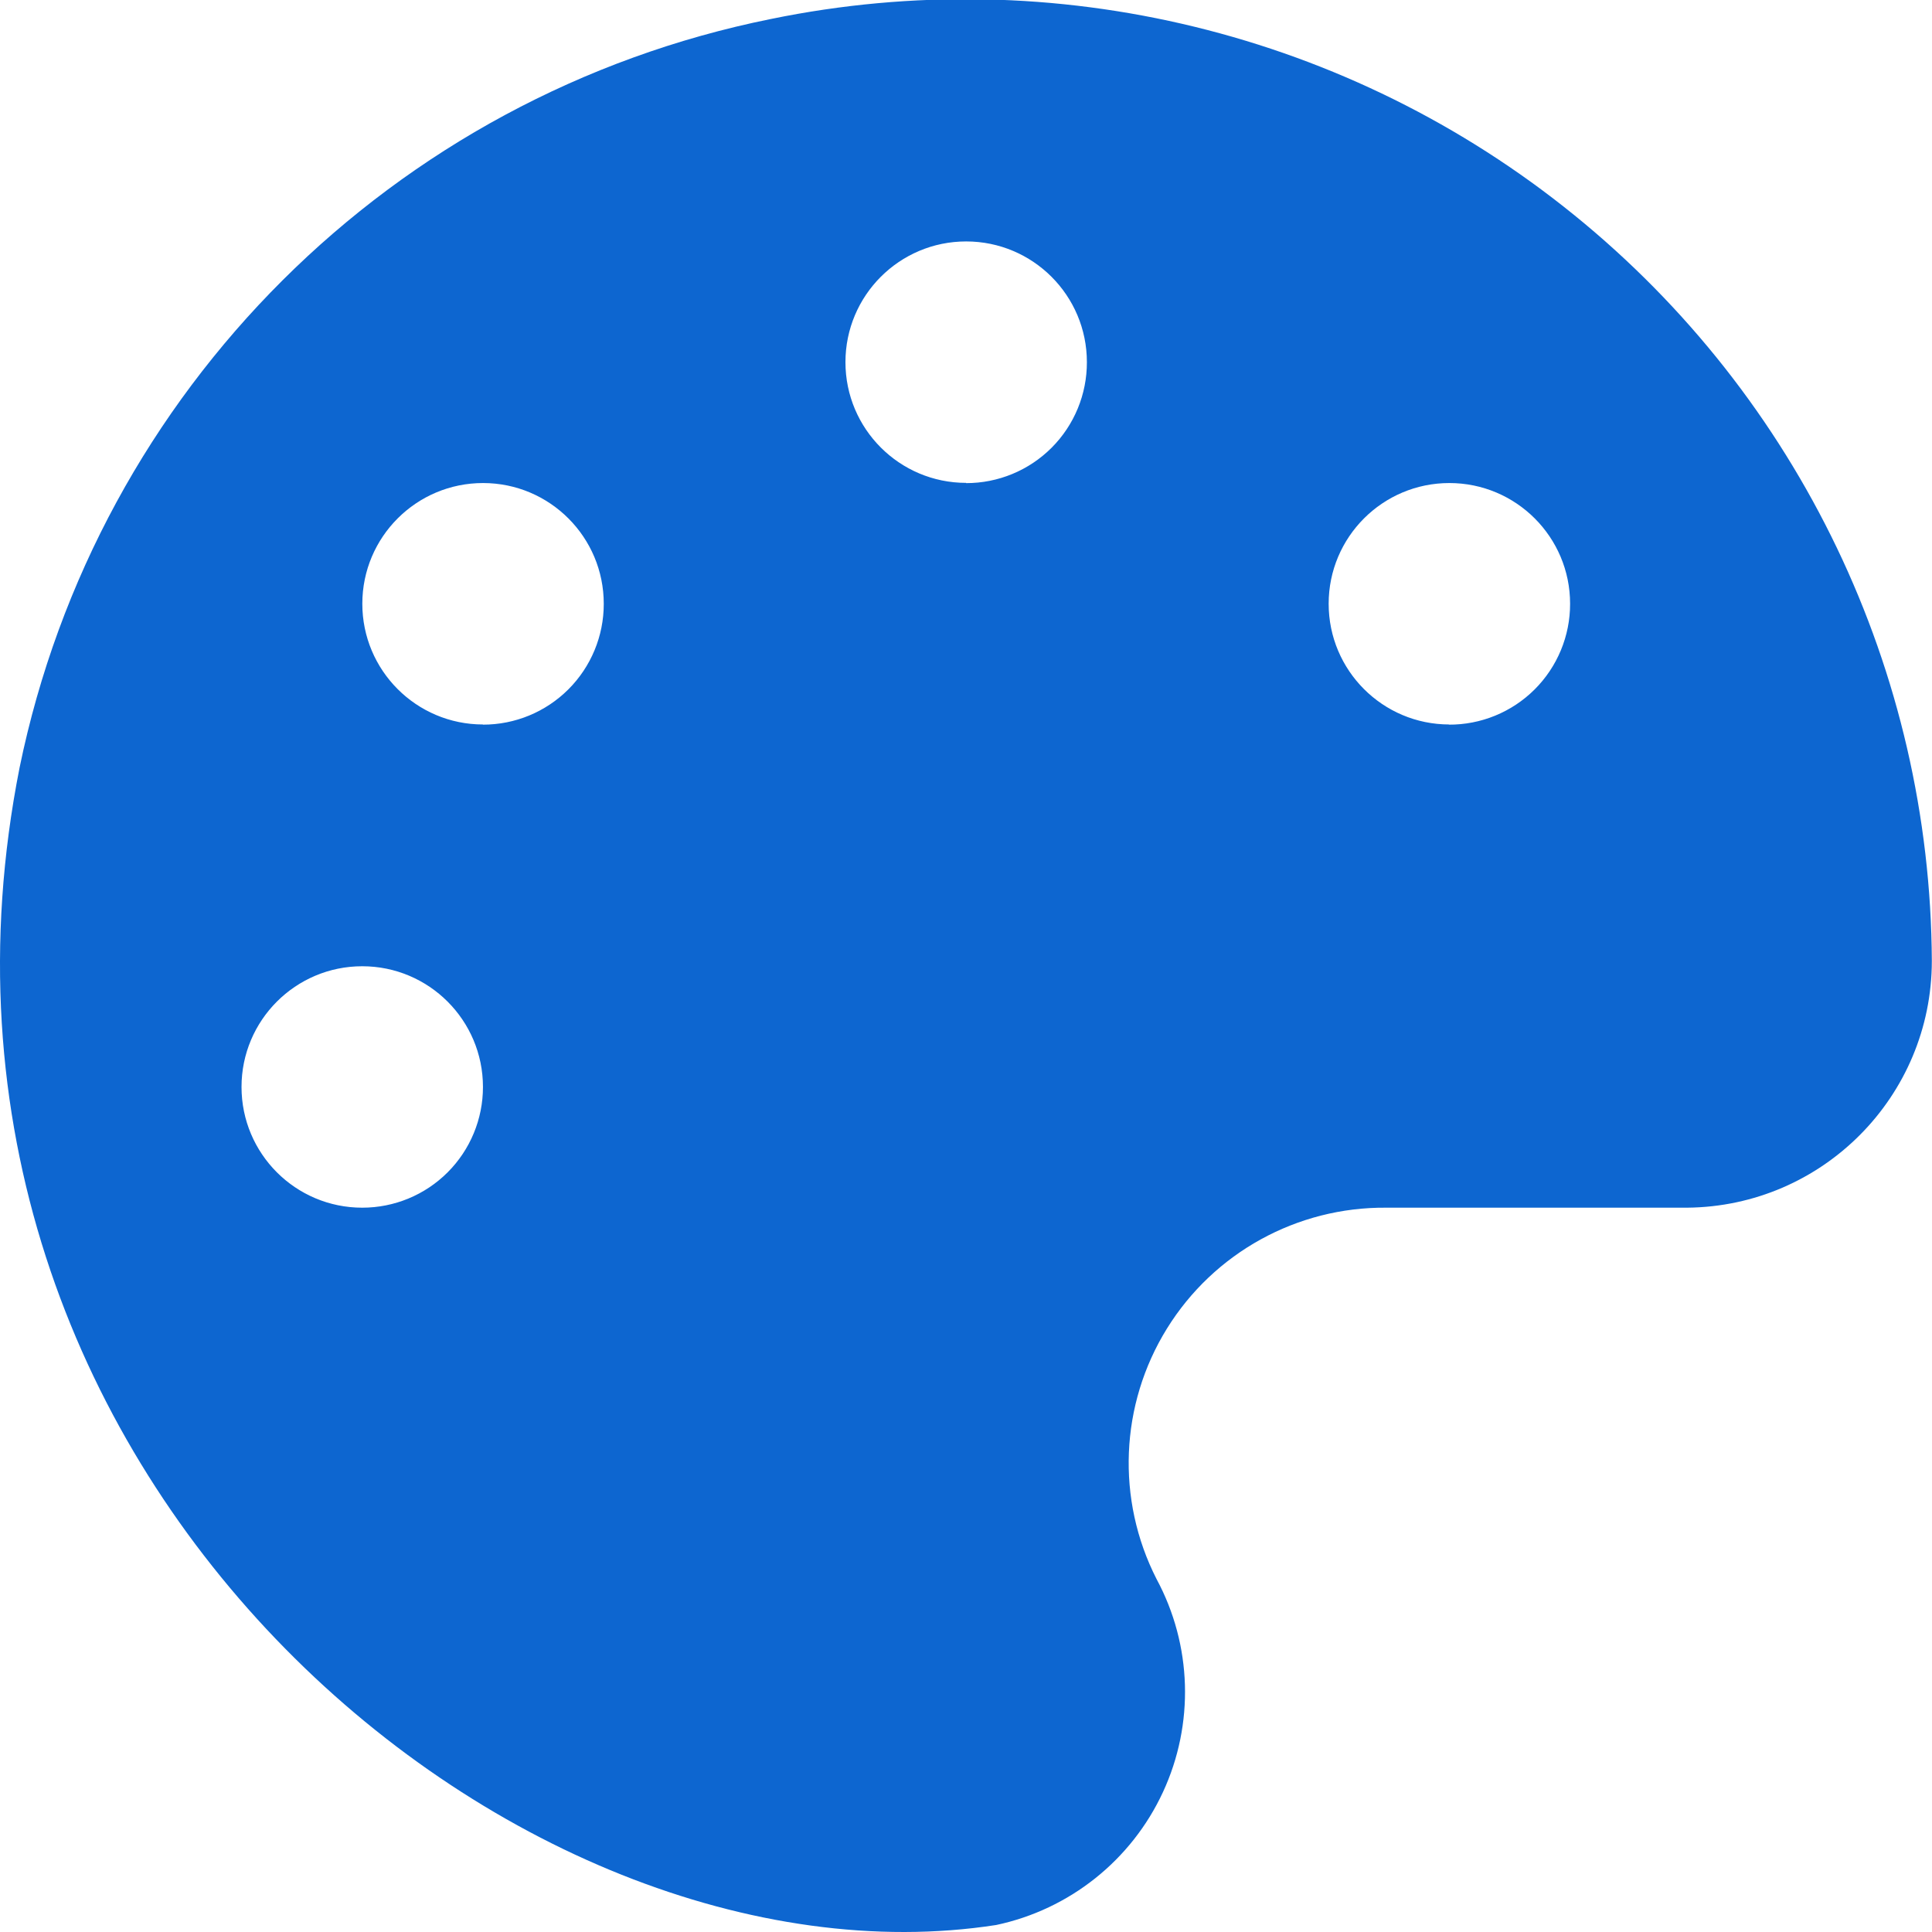
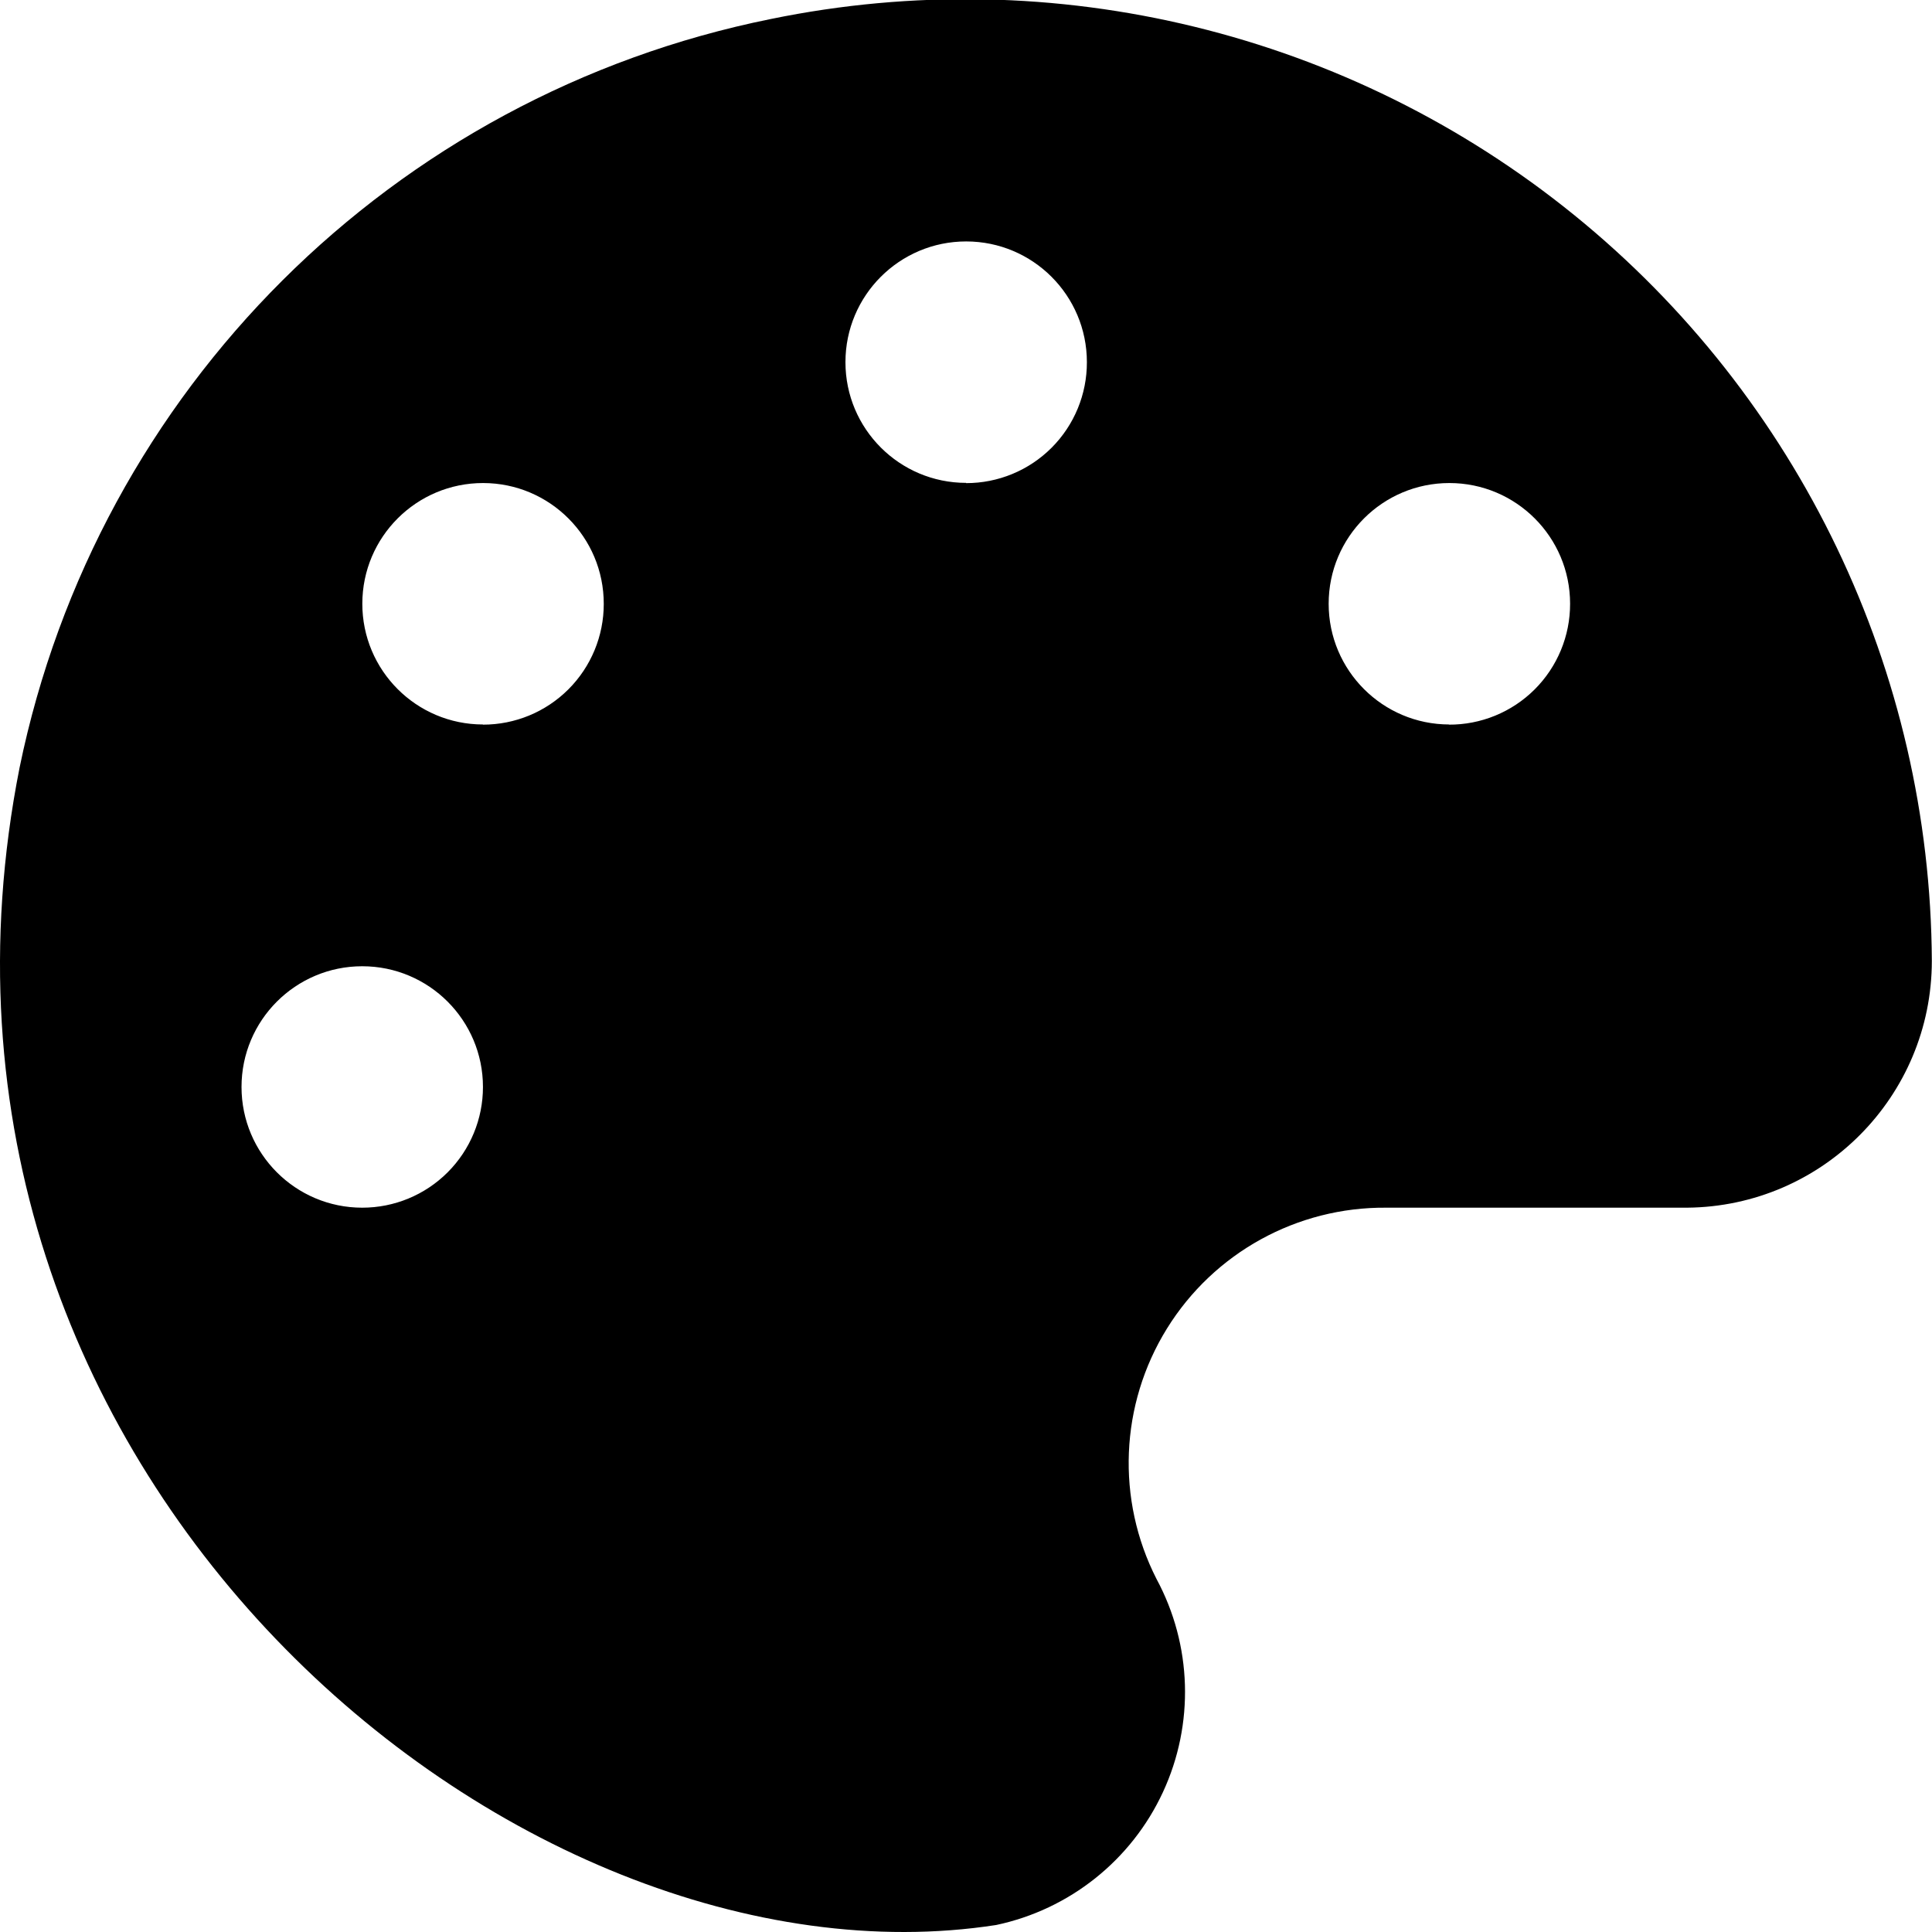
<svg xmlns="http://www.w3.org/2000/svg" width="23.19" height="23.19" viewBox="0 0 23.19 23.19">
-   <path fill="#0d66d0" d="M9.265.193A11.534 11.534 0 0 0 .247 9.179c-1.676 8.47 5.965 14.784 11.722 13.892a2.859 2.859 0 0 0 1.925-4.153 3.065 3.065 0 0 1 2.758-4.457h3.61A2.964 2.964 0 0 0 23.2 11.5 11.6 11.6 0 0 0 9.265.193zM4.36 14.461a1.449 1.449 0 1 1 1.449-1.449 1.448 1.448 0 0 1-1.449 1.449zm1.449-5.8a1.449 1.449 0 1 1 1.45-1.447 1.448 1.448 0 0 1-1.45 1.449zm5.8-2.9a1.449 1.449 0 1 1 1.449-1.449 1.448 1.448 0 0 1-1.451 1.452zm5.8 2.9a1.449 1.449 0 1 1 1.449-1.449A1.448 1.448 0 0 1 17.4 8.663z" transform="translate(-.012 .035)" />
+   <path d="M9.265.193A11.534 11.534 0 0 0 .247 9.179c-1.676 8.47 5.965 14.784 11.722 13.892a2.859 2.859 0 0 0 1.925-4.153 3.065 3.065 0 0 1 2.758-4.457h3.61A2.964 2.964 0 0 0 23.2 11.5 11.6 11.6 0 0 0 9.265.193zM4.36 14.461a1.449 1.449 0 1 1 1.449-1.449 1.448 1.448 0 0 1-1.449 1.449zm1.449-5.8a1.449 1.449 0 1 1 1.45-1.447 1.448 1.448 0 0 1-1.45 1.449zm5.8-2.9a1.449 1.449 0 1 1 1.449-1.449 1.448 1.448 0 0 1-1.451 1.452zm5.8 2.9a1.449 1.449 0 1 1 1.449-1.449A1.448 1.448 0 0 1 17.4 8.663z" transform="translate(-.012 .035)" />
</svg>
